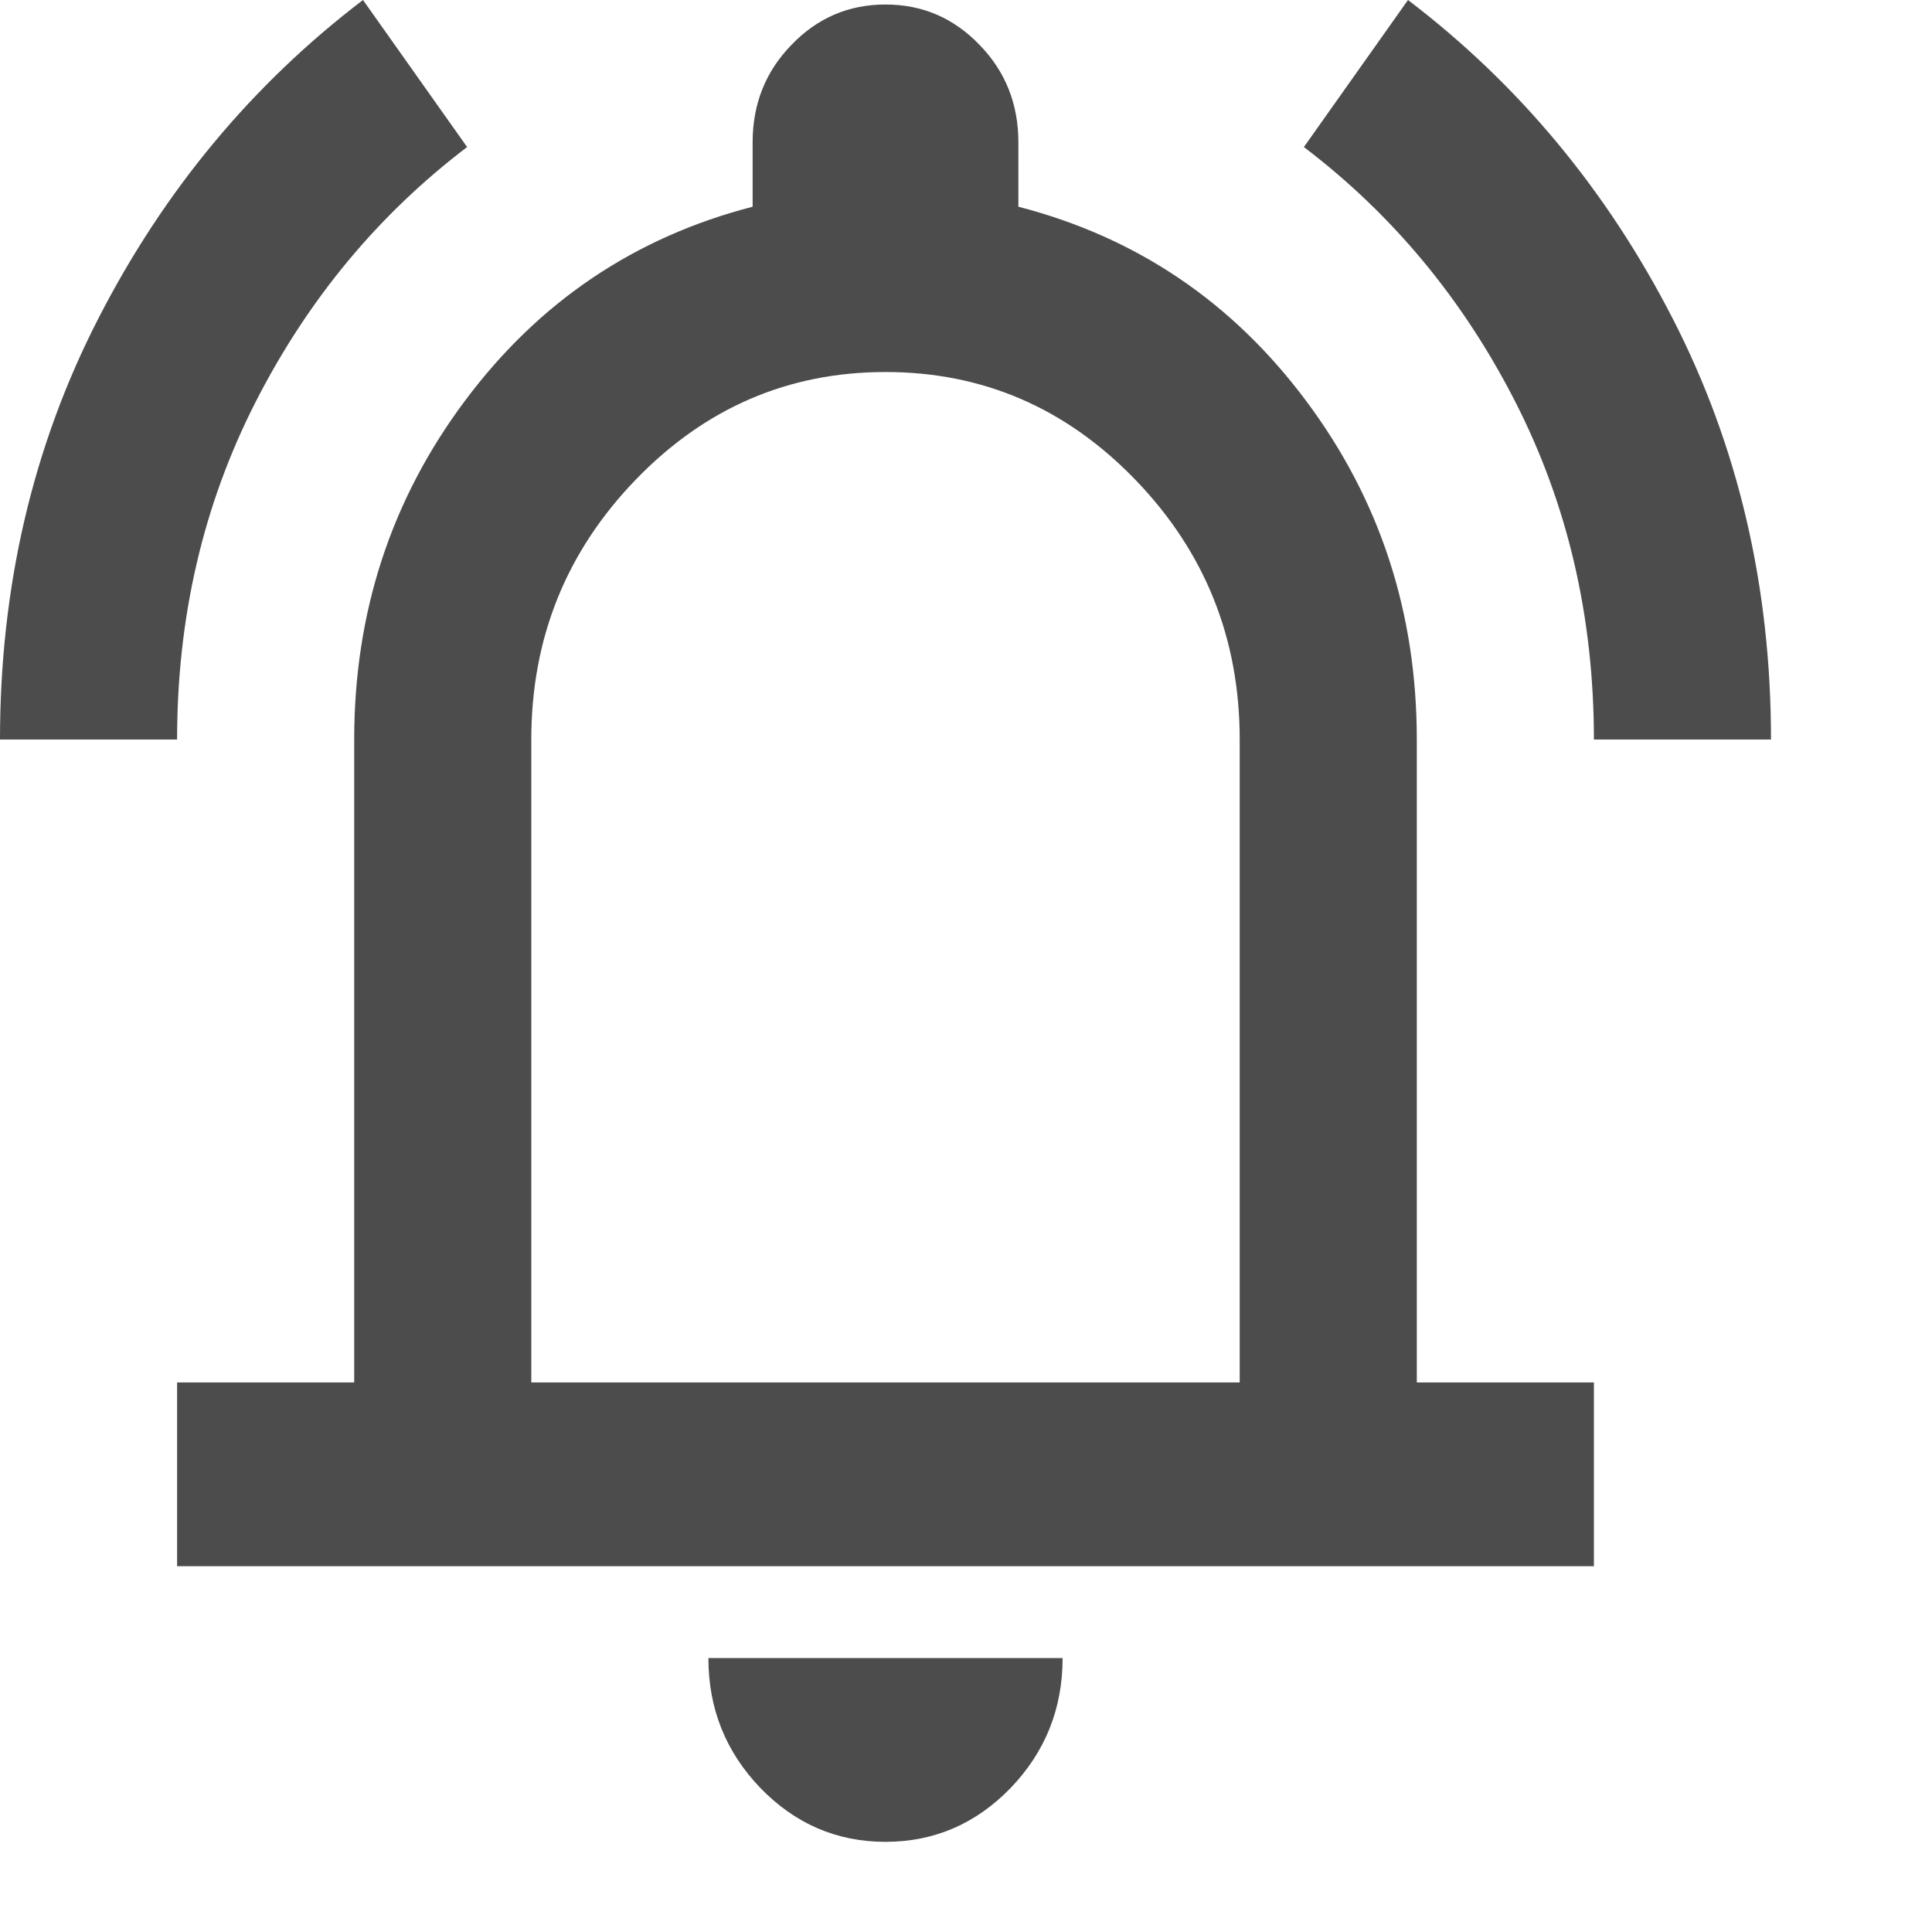
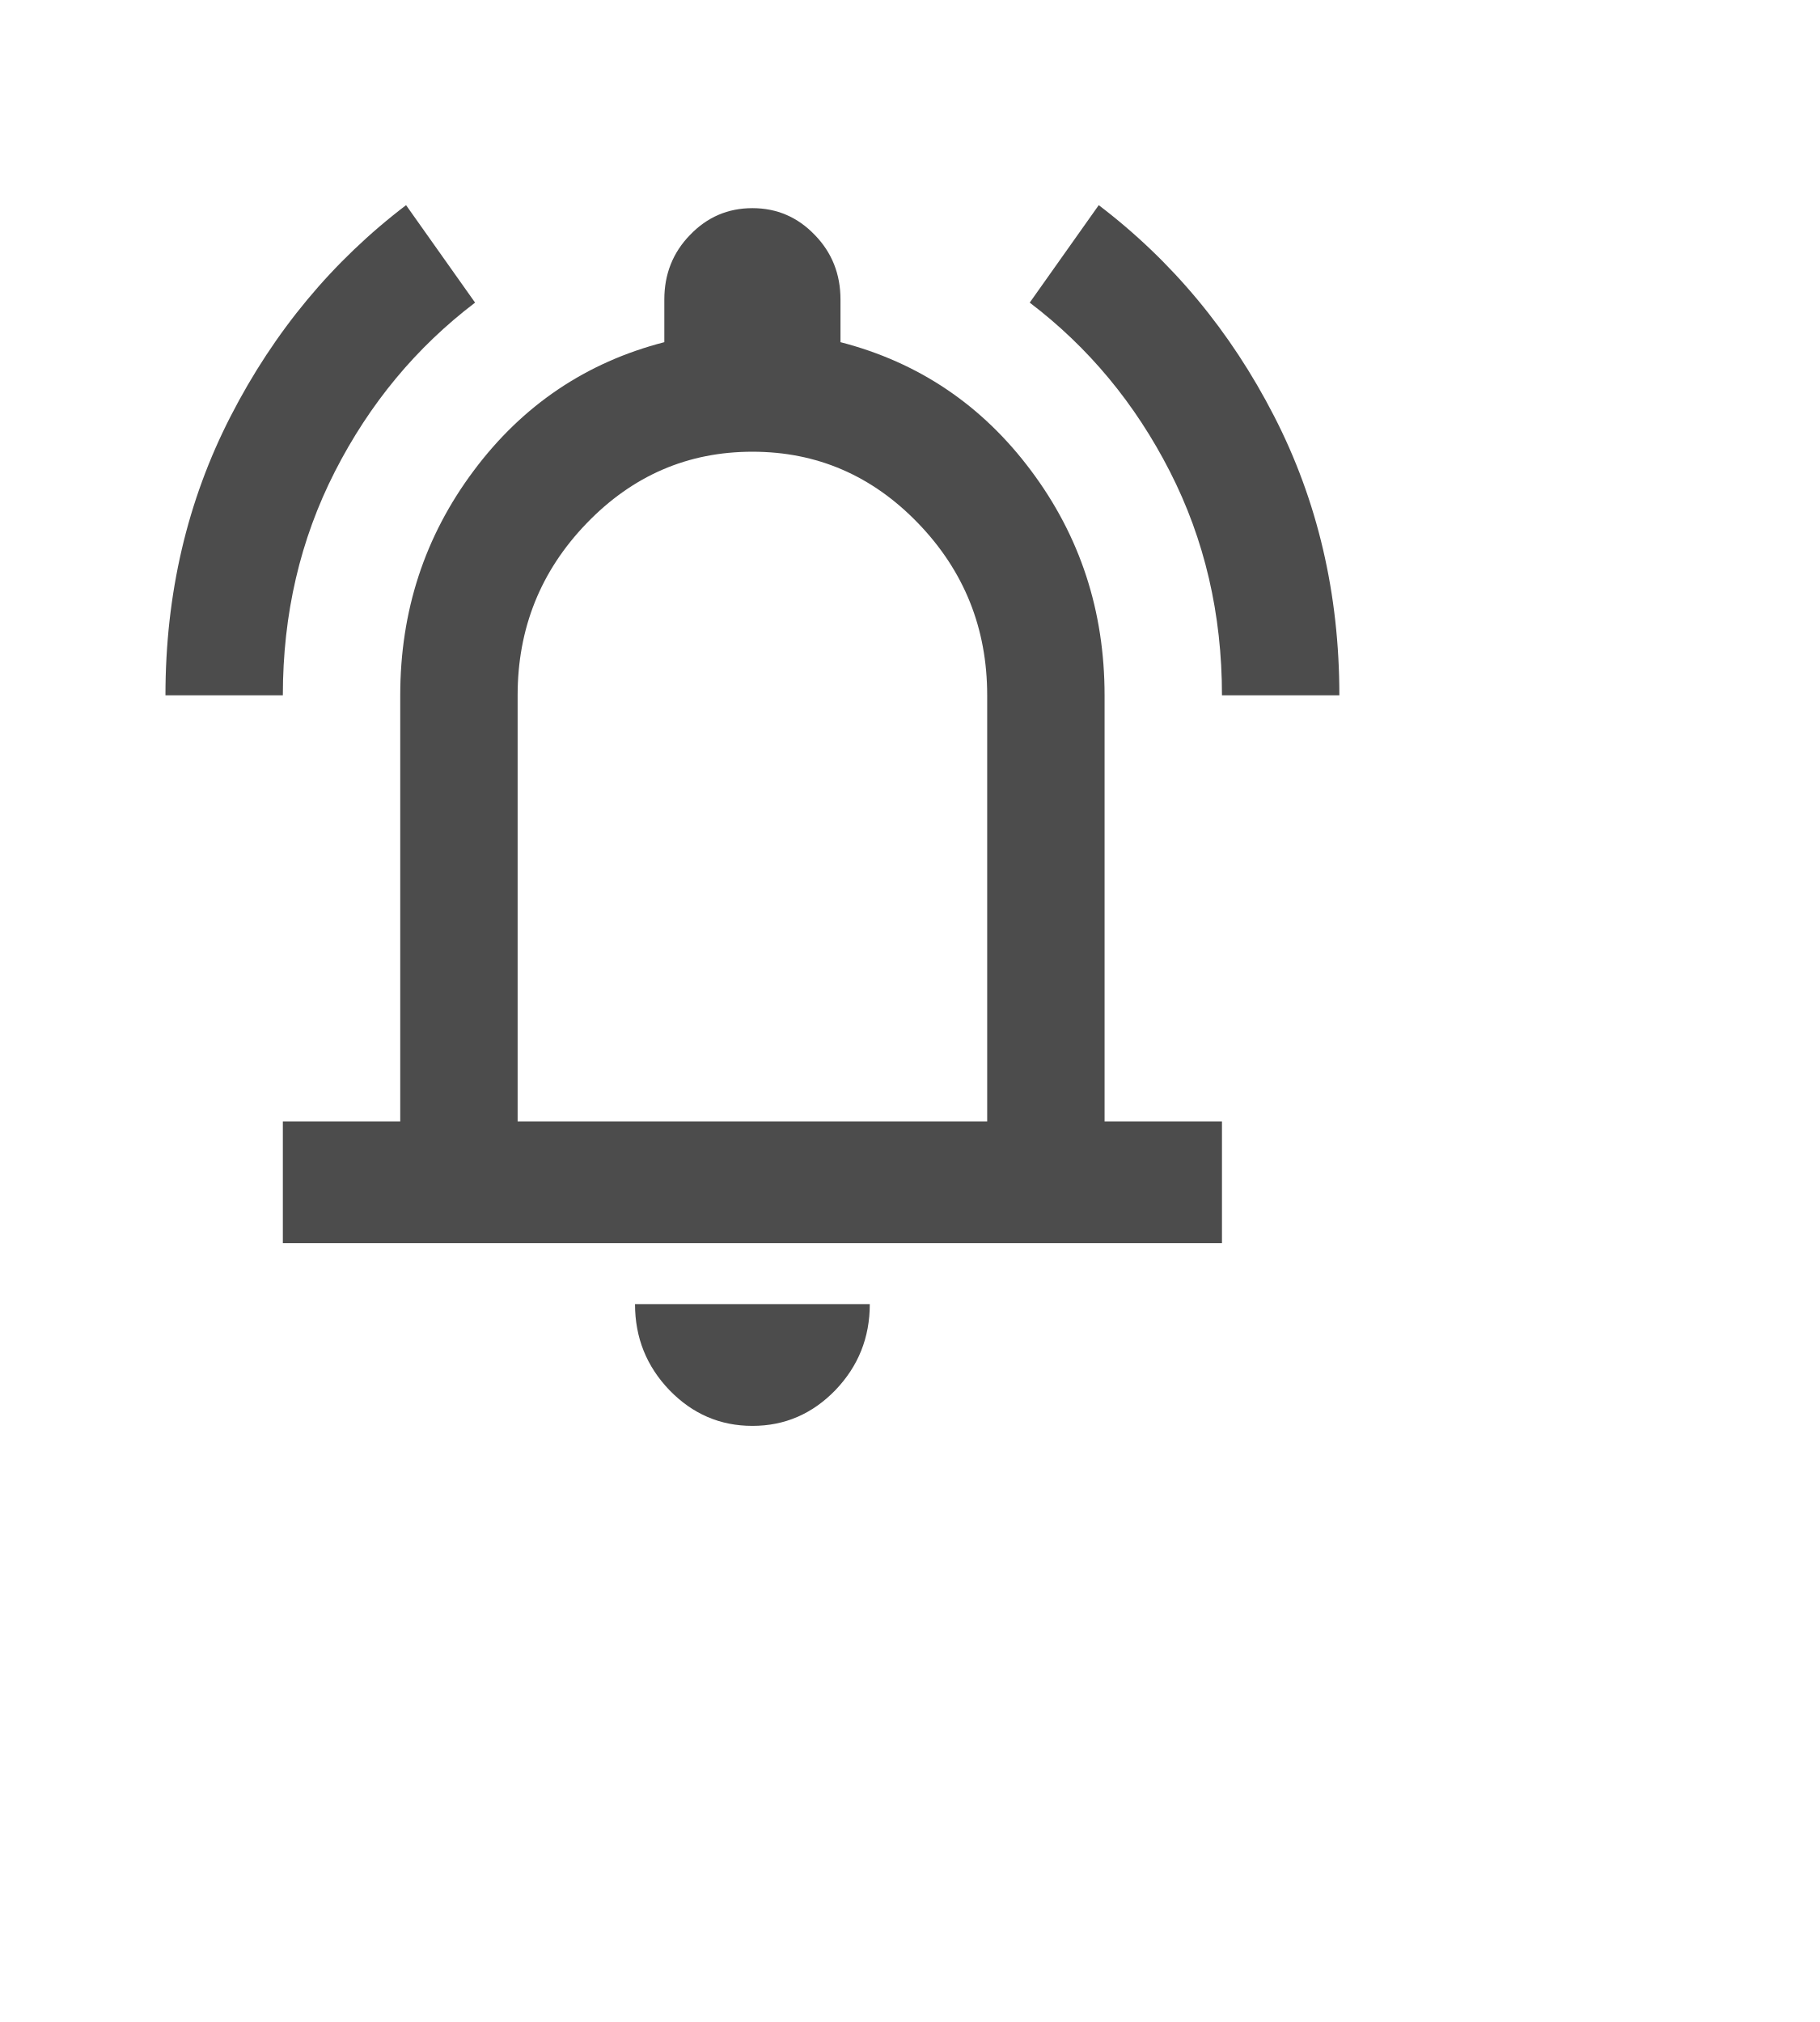
- <svg xmlns="http://www.w3.org/2000/svg" width="9" height="9" viewBox="0 0 9 9" fill="none">
-   <path d="M0 3.445C0 2.732 0.153 2.077 0.459 1.482C0.765 0.886 1.176 0.392 1.691 0L2.176 0.685C1.763 0.999 1.435 1.394 1.191 1.872C0.947 2.35 0.825 2.874 0.825 3.445H0ZM7.425 3.445C7.425 2.874 7.303 2.35 7.059 1.872C6.815 1.394 6.487 0.999 6.074 0.685L6.559 0C7.074 0.392 7.485 0.886 7.791 1.482C8.097 2.077 8.25 2.732 8.25 3.445H7.425ZM0.825 7.296V6.44H1.65V3.445C1.65 2.853 1.822 2.327 2.166 1.867C2.509 1.407 2.956 1.105 3.506 0.963V0.663C3.506 0.485 3.566 0.333 3.687 0.209C3.807 0.084 3.953 0.021 4.125 0.021C4.297 0.021 4.443 0.084 4.563 0.209C4.684 0.333 4.744 0.485 4.744 0.663V0.963C5.294 1.105 5.741 1.407 6.084 1.867C6.428 2.327 6.6 2.853 6.6 3.445V6.44H7.425V7.296H0.825ZM4.125 8.58C3.898 8.58 3.704 8.496 3.542 8.329C3.381 8.161 3.3 7.96 3.3 7.724H4.95C4.95 7.96 4.869 8.161 4.708 8.329C4.546 8.496 4.352 8.58 4.125 8.58ZM2.475 6.44H5.775V3.445C5.775 2.974 5.613 2.571 5.29 2.236C4.967 1.901 4.579 1.733 4.125 1.733C3.671 1.733 3.283 1.901 2.96 2.236C2.637 2.571 2.475 2.974 2.475 3.445V6.44Z" fill="#4C4C4C" />
+ <svg xmlns="http://www.w3.org/2000/svg" width="9" height="10" viewBox="-1 -1 11 12">
+   <g transform="scale(0.86) translate(0,0.15)">
+     <path d="M0 3.445C0 2.732 0.153 2.077 0.459 1.482C0.765 0.886 1.176 0.392 1.691 0L2.176 0.685C1.763 0.999 1.435 1.394 1.191 1.872C0.947 2.35 0.825 2.874 0.825 3.445H0ZM7.425 3.445C7.425 2.874 7.303 2.35 7.059 1.872C6.815 1.394 6.487 0.999 6.074 0.685L6.559 0C7.074 0.392 7.485 0.886 7.791 1.482C8.097 2.077 8.25 2.732 8.25 3.445H7.425ZM0.825 7.296V6.44H1.65V3.445C1.65 2.853 1.822 2.327 2.166 1.867C2.509 1.407 2.956 1.105 3.506 0.963V0.663C3.506 0.485 3.566 0.333 3.687 0.209C3.807 0.084 3.953 0.021 4.125 0.021C4.297 0.021 4.443 0.084 4.563 0.209C4.684 0.333 4.744 0.485 4.744 0.663V0.963C5.294 1.105 5.741 1.407 6.084 1.867C6.428 2.327 6.6 2.853 6.6 3.445V6.44H7.425V7.296H0.825ZM4.125 8.58C3.898 8.58 3.704 8.496 3.542 8.329C3.381 8.161 3.3 7.96 3.3 7.724H4.95C4.95 7.96 4.869 8.161 4.708 8.329C4.546 8.496 4.352 8.58 4.125 8.58ZM2.475 6.44H5.775V3.445C5.775 2.974 5.613 2.571 5.29 2.236C4.967 1.901 4.579 1.733 4.125 1.733C3.671 1.733 3.283 1.901 2.96 2.236C2.637 2.571 2.475 2.974 2.475 3.445V6.44Z" fill="#4C4C4C" />
+   </g>
</svg>
